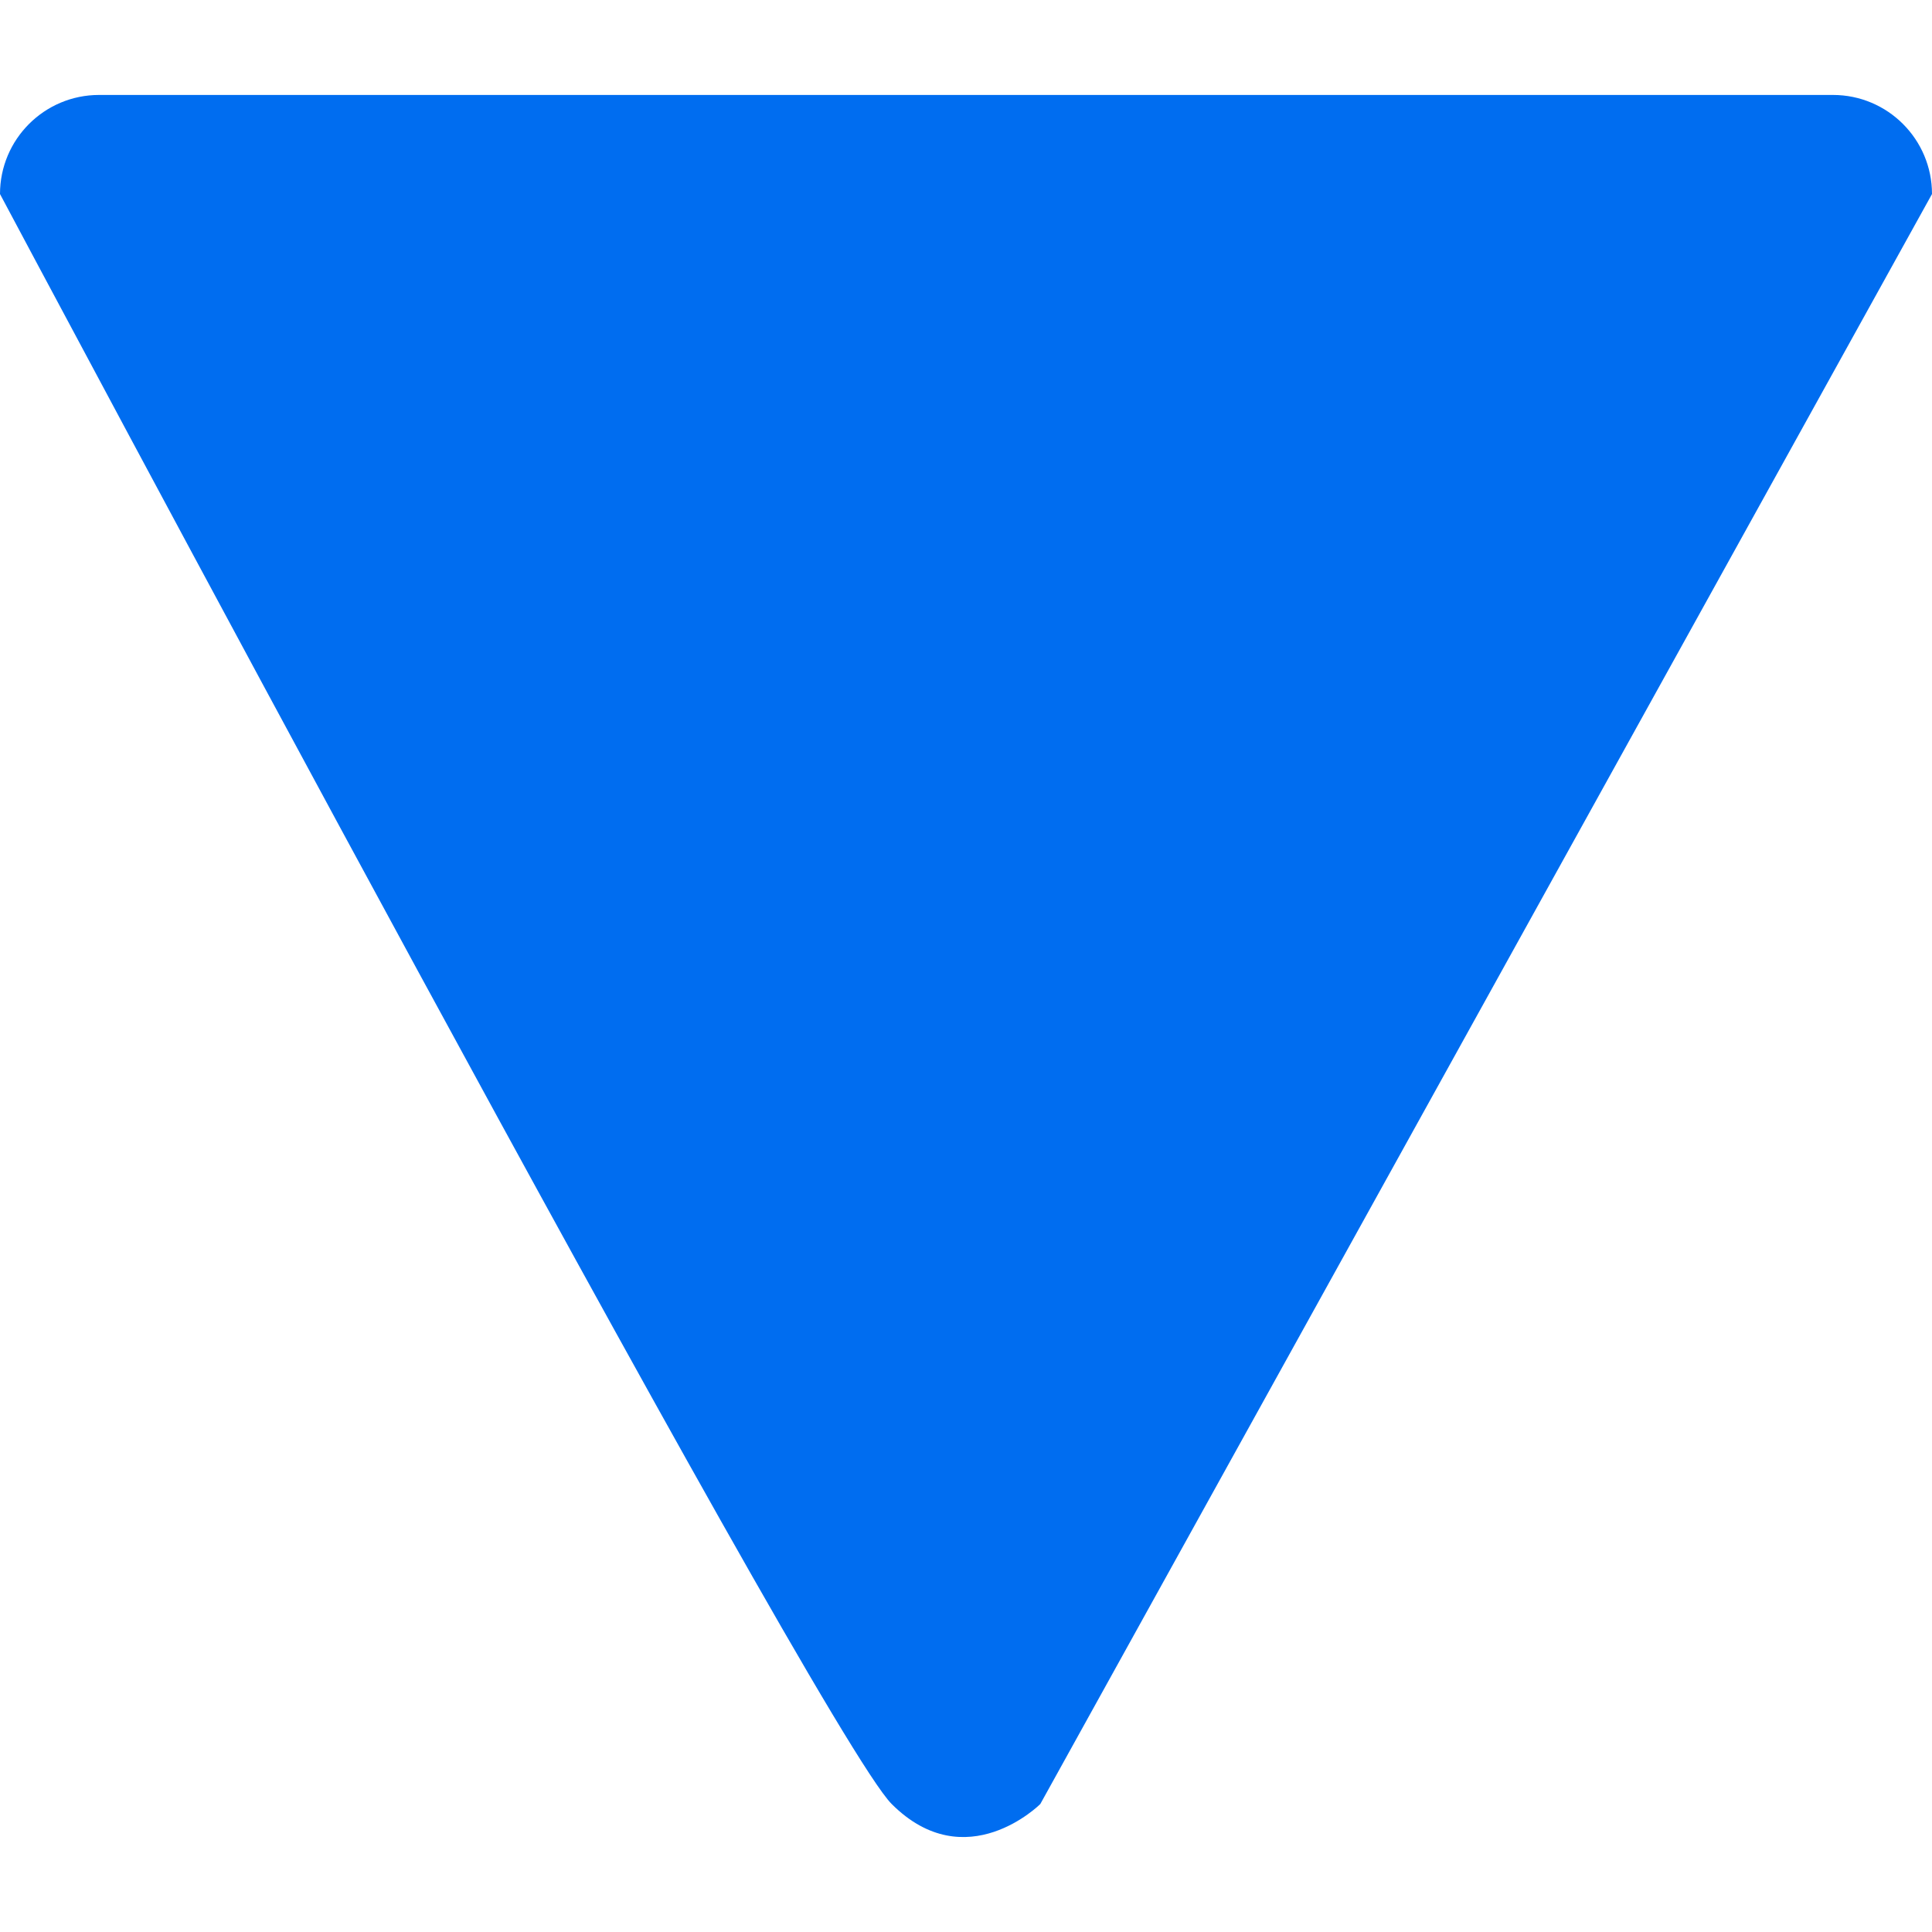
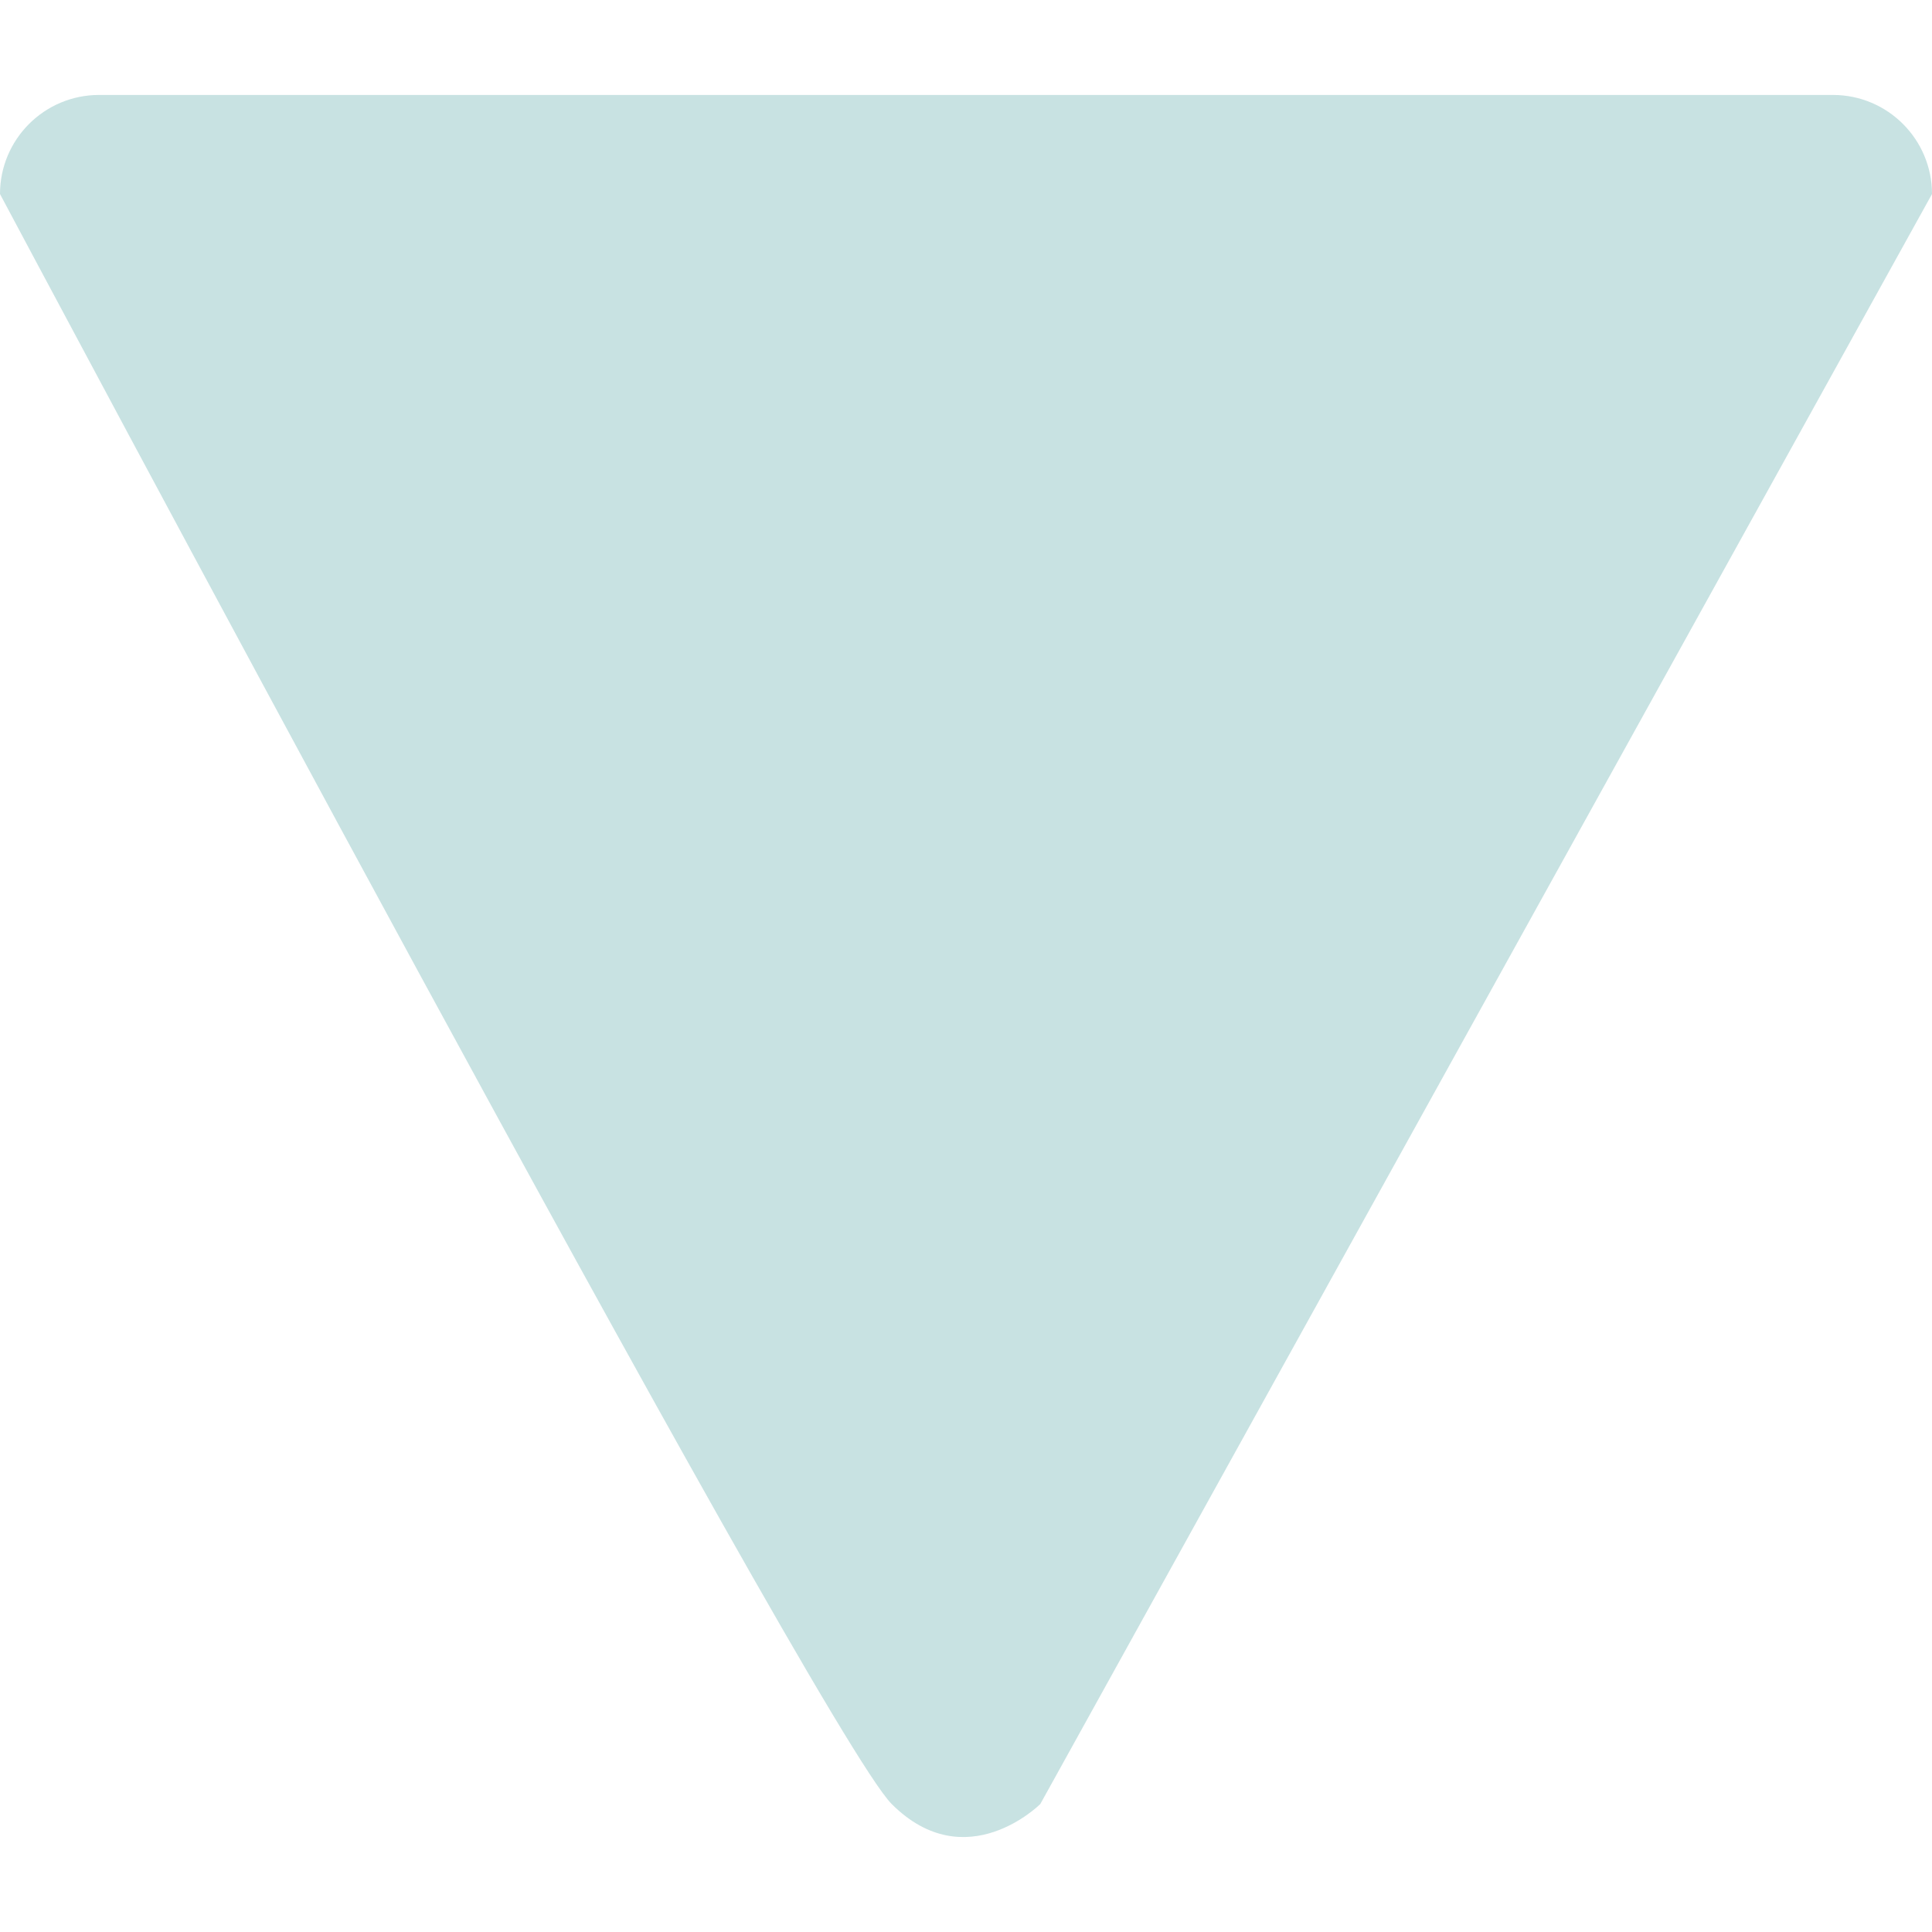
<svg xmlns="http://www.w3.org/2000/svg" version="1.1" id="Capa_1" x="0px" y="0px" viewBox="0 0 488.076 488.076" style="enable-background:new 0 0 488.076 488.076;" xml:space="preserve" width="512px" height="512px">
  <g>
    <g>
-       <path d="M0,49.017c0-13.824,11.207-25.03,25.03-25.03h438.017c13.824,0,25.029,11.207,25.029,25.03L262.81,455.745    c0,0-18.772,18.773-37.545,0C206.494,436.973,0,49.017,0,49.017z" fill="#006DF0" />
+       <path d="M0,49.017c0-13.824,11.207-25.03,25.03-25.03h438.017c13.824,0,25.029,11.207,25.029,25.03L262.81,455.745    c0,0-18.772,18.773-37.545,0C206.494,436.973,0,49.017,0,49.017z" fill="#c8e2e2" />
    </g>
    <g>
	</g>
    <g>
	</g>
    <g>
	</g>
    <g>
	</g>
    <g>
	</g>
    <g>
	</g>
    <g>
	</g>
    <g>
	</g>
    <g>
	</g>
    <g>
	</g>
    <g>
	</g>
    <g>
	</g>
    <g>
	</g>
    <g>
	</g>
    <g>
	</g>
  </g>
  <g>
</g>
  <g>
</g>
  <g>
</g>
  <g>
</g>
  <g>
</g>
  <g>
</g>
  <g>
</g>
  <g>
</g>
  <g>
</g>
  <g>
</g>
  <g>
</g>
  <g>
</g>
  <g>
</g>
  <g>
</g>
  <g>
</g>
</svg>
